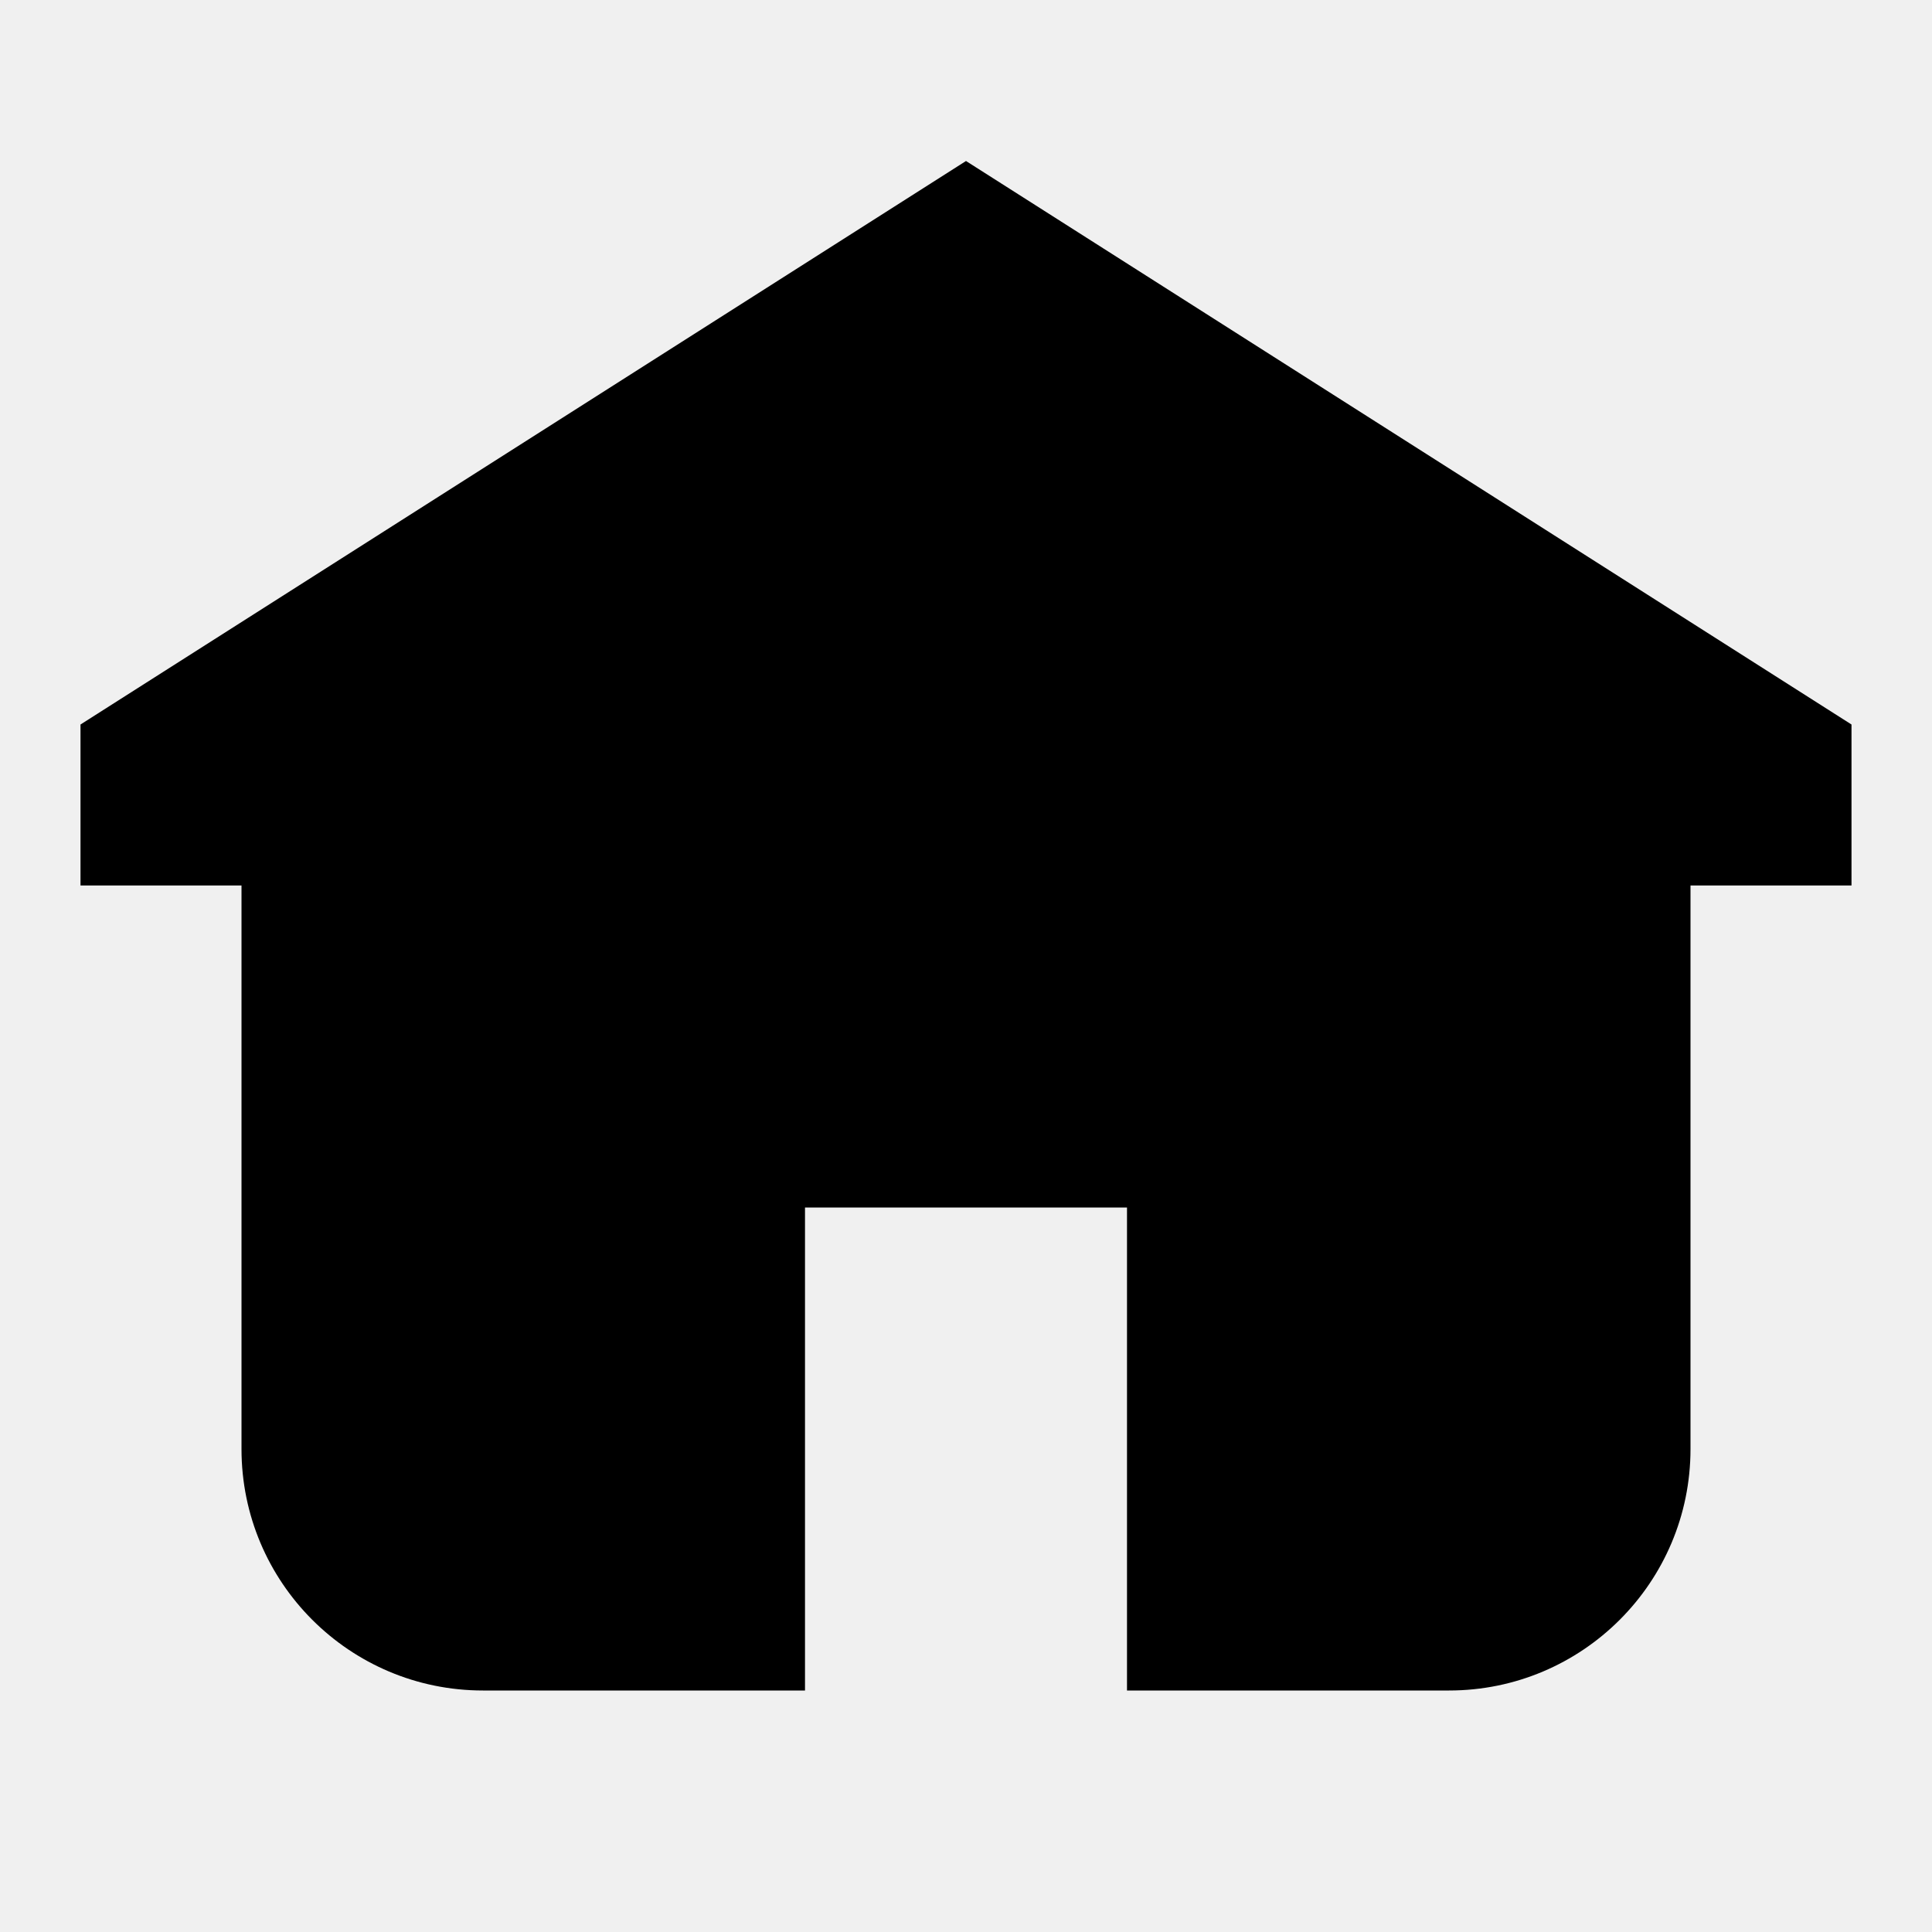
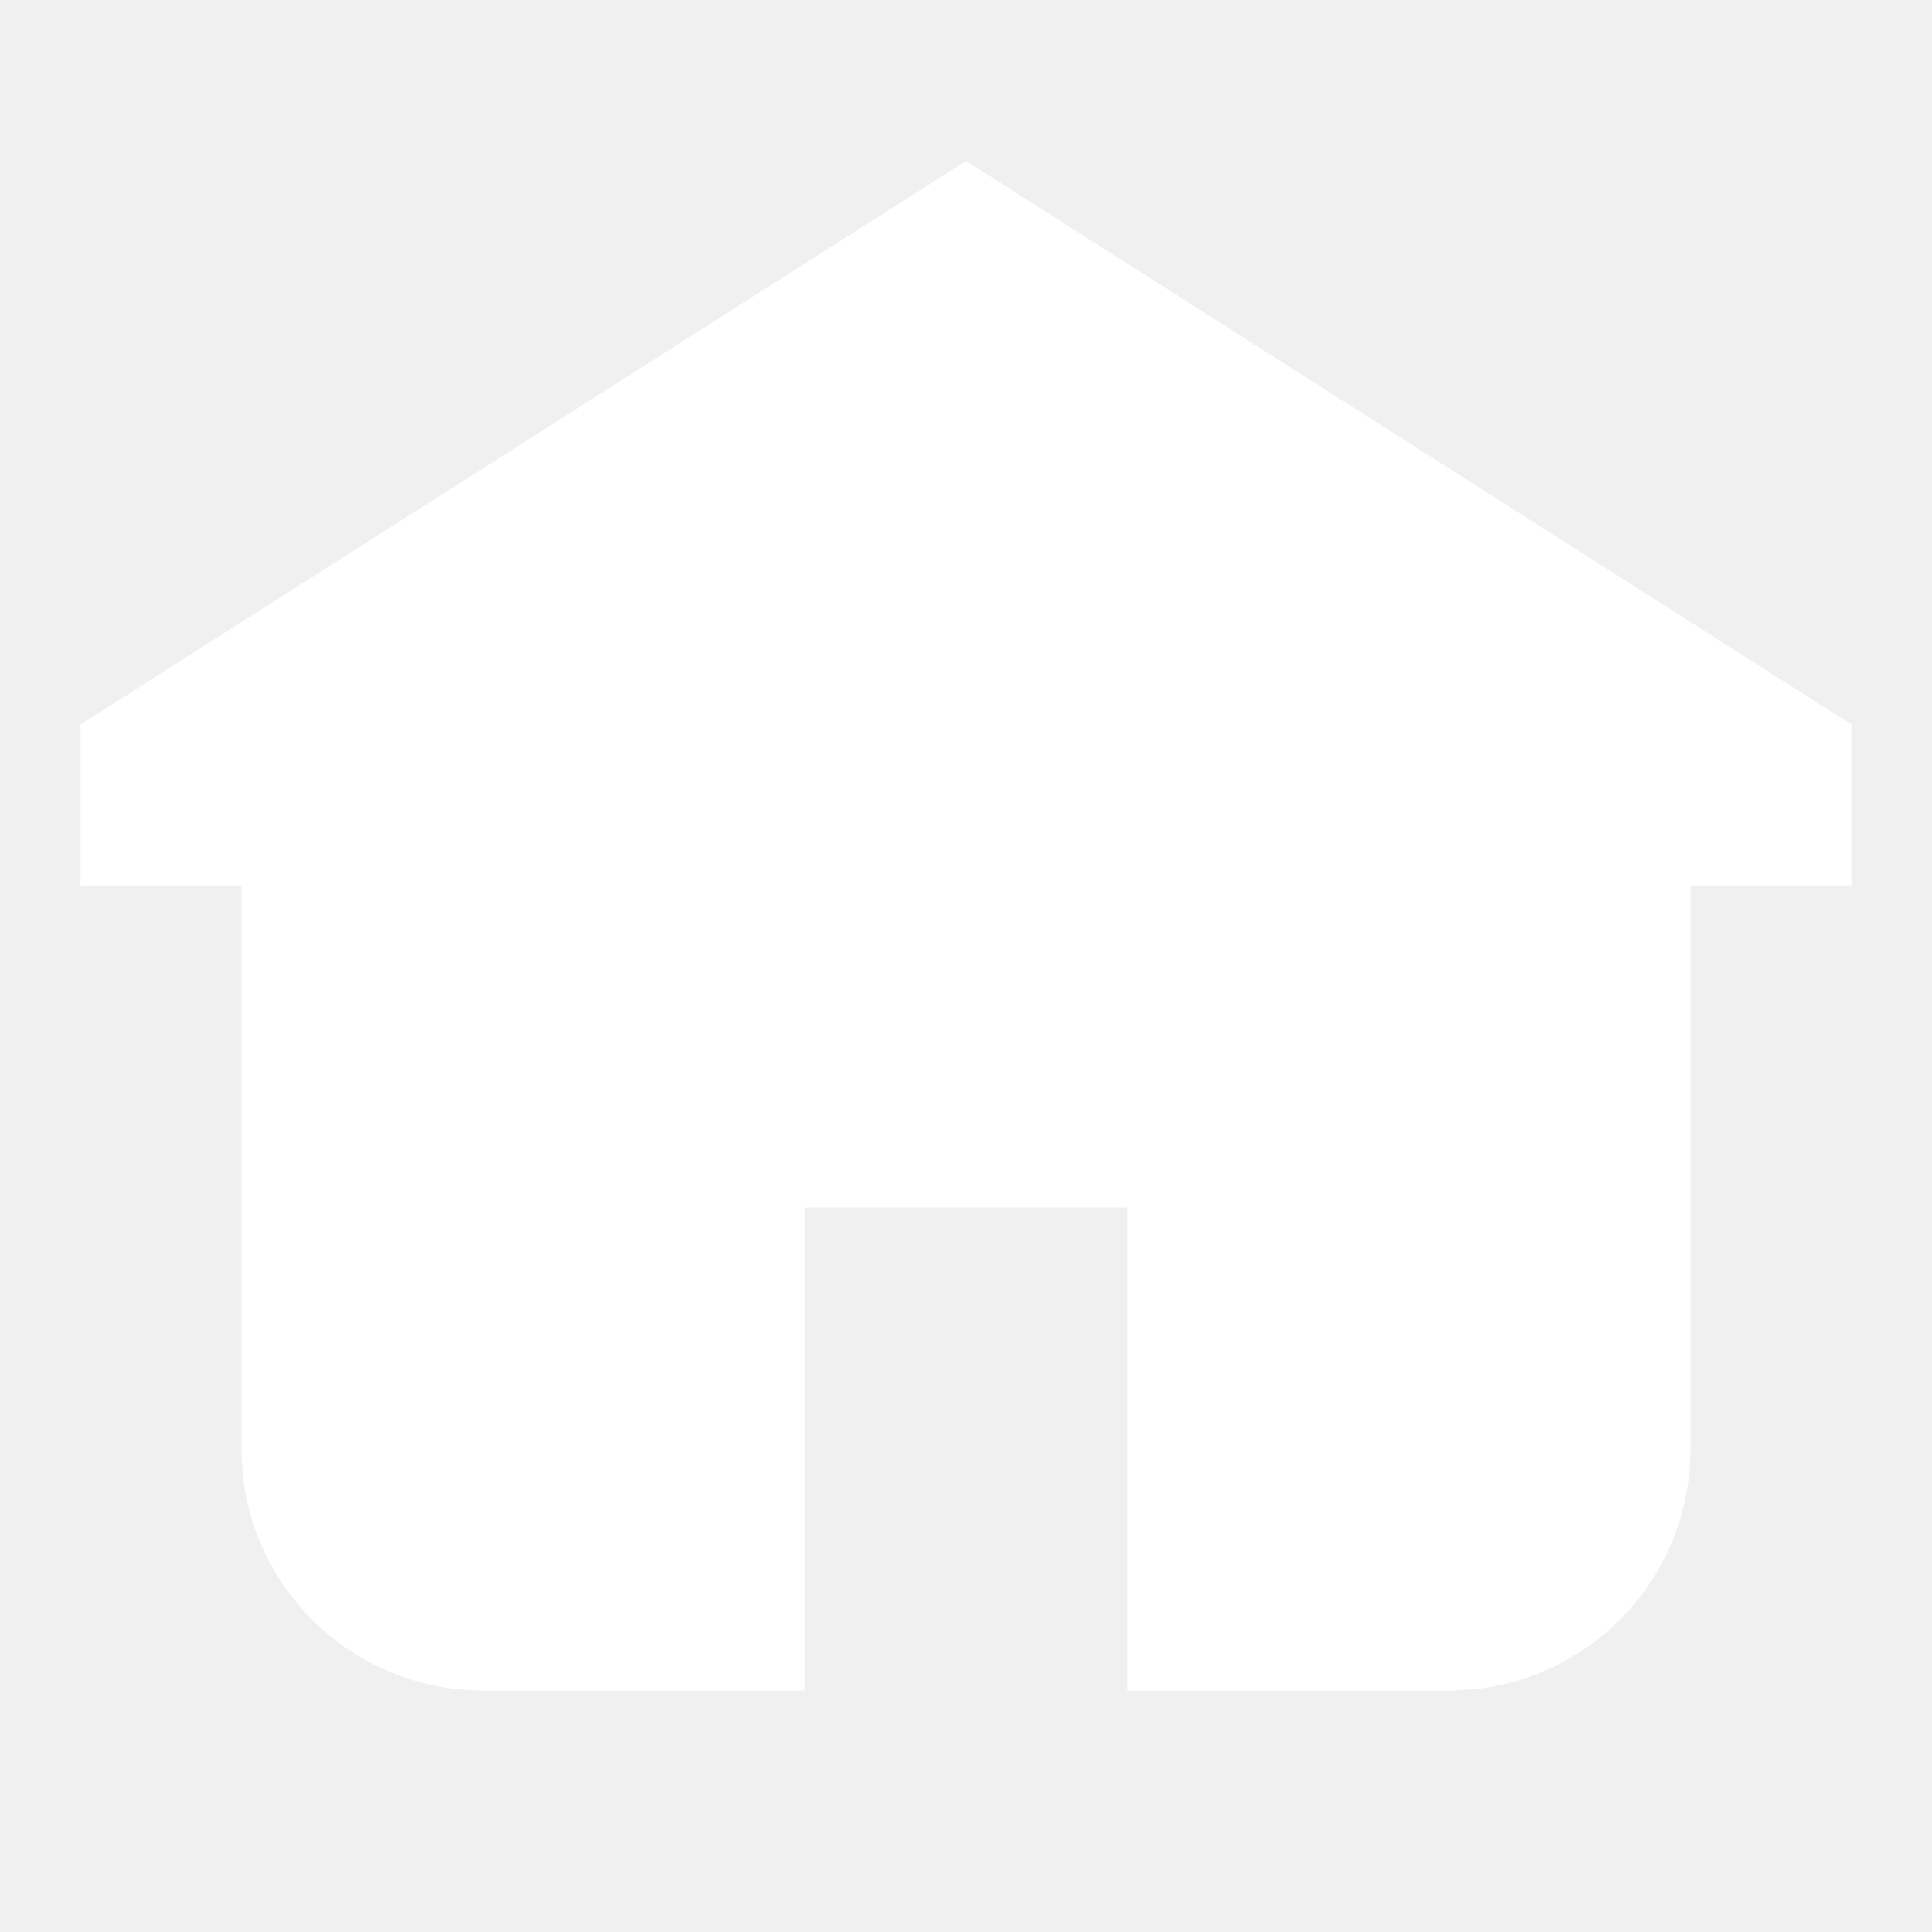
- <svg xmlns="http://www.w3.org/2000/svg" viewBox="0 0 24 24" data-supported-dps="24x24" fill="currentColor" class="mercado-match" width="24" height="24" focusable="false">
+ <svg xmlns="http://www.w3.org/2000/svg" viewBox="0 0 24 24" data-supported-dps="24x24" fill="white" class="mercado-match" width="24" height="24" focusable="false">
  <path d="M23 9v2h-2v7a3 3 0 01-3 3h-4v-6h-4v6H6a3 3 0 01-3-3v-7H1V9l11-7z" />
</svg>
